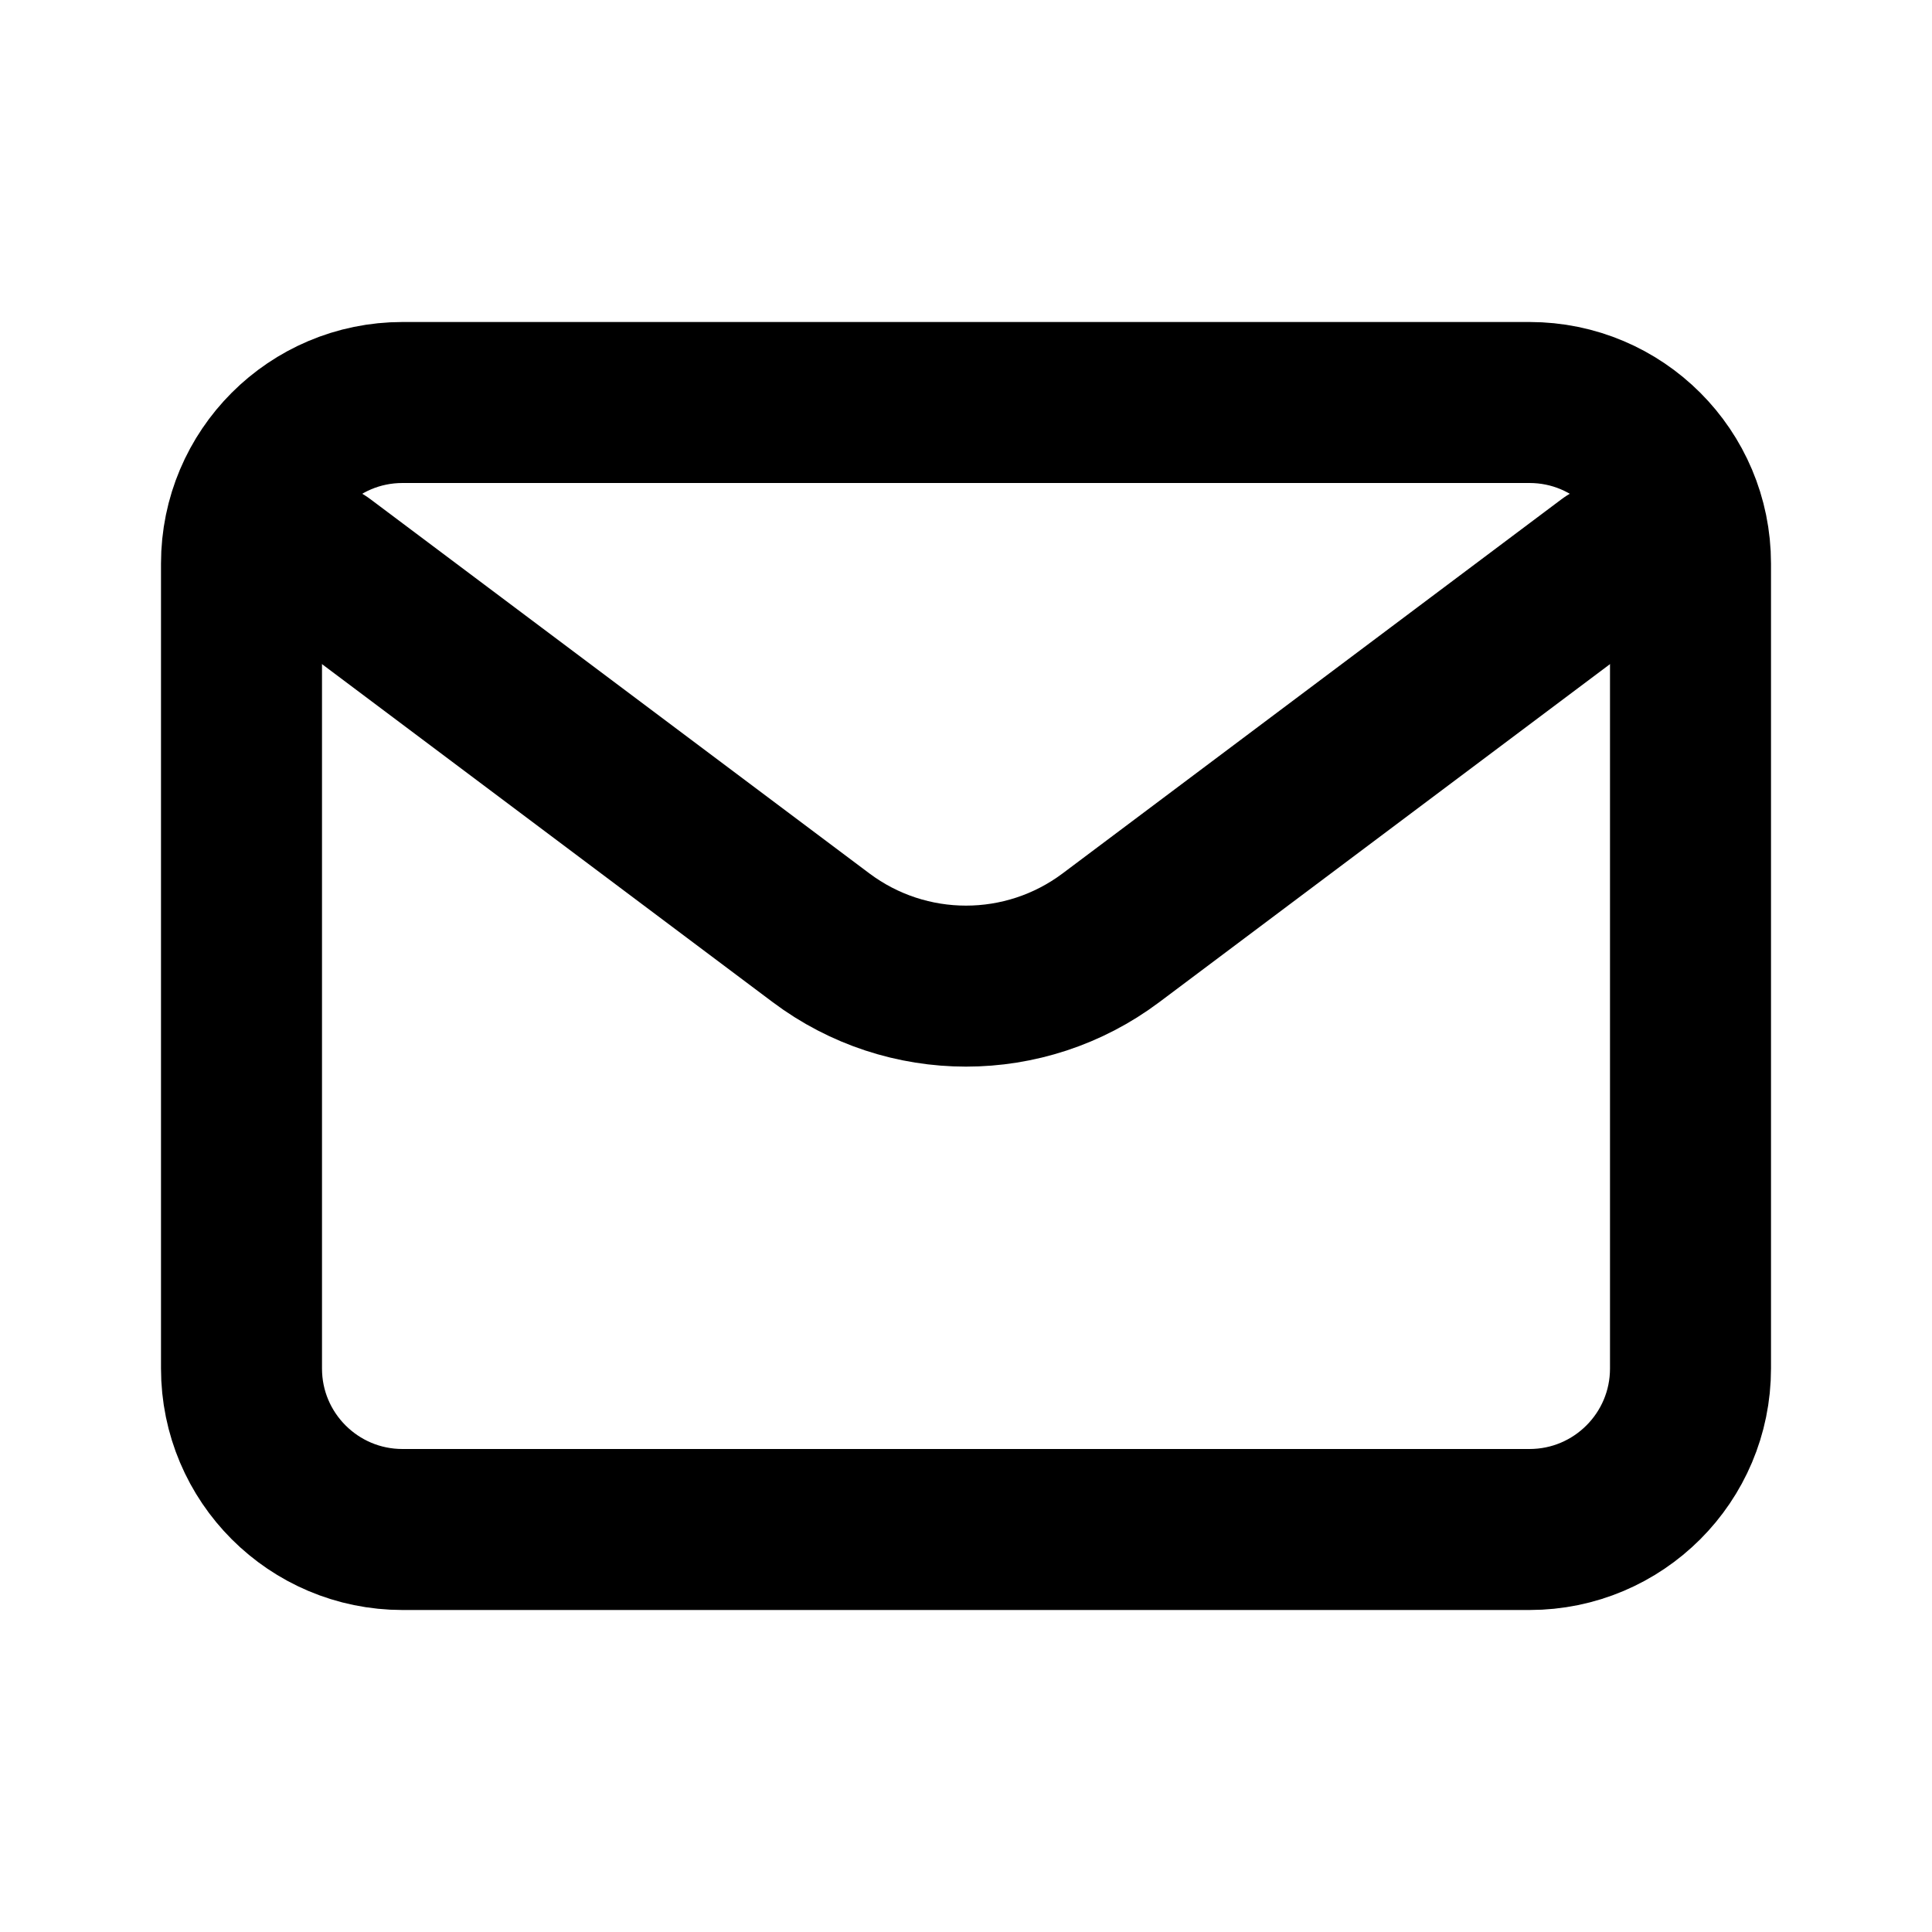
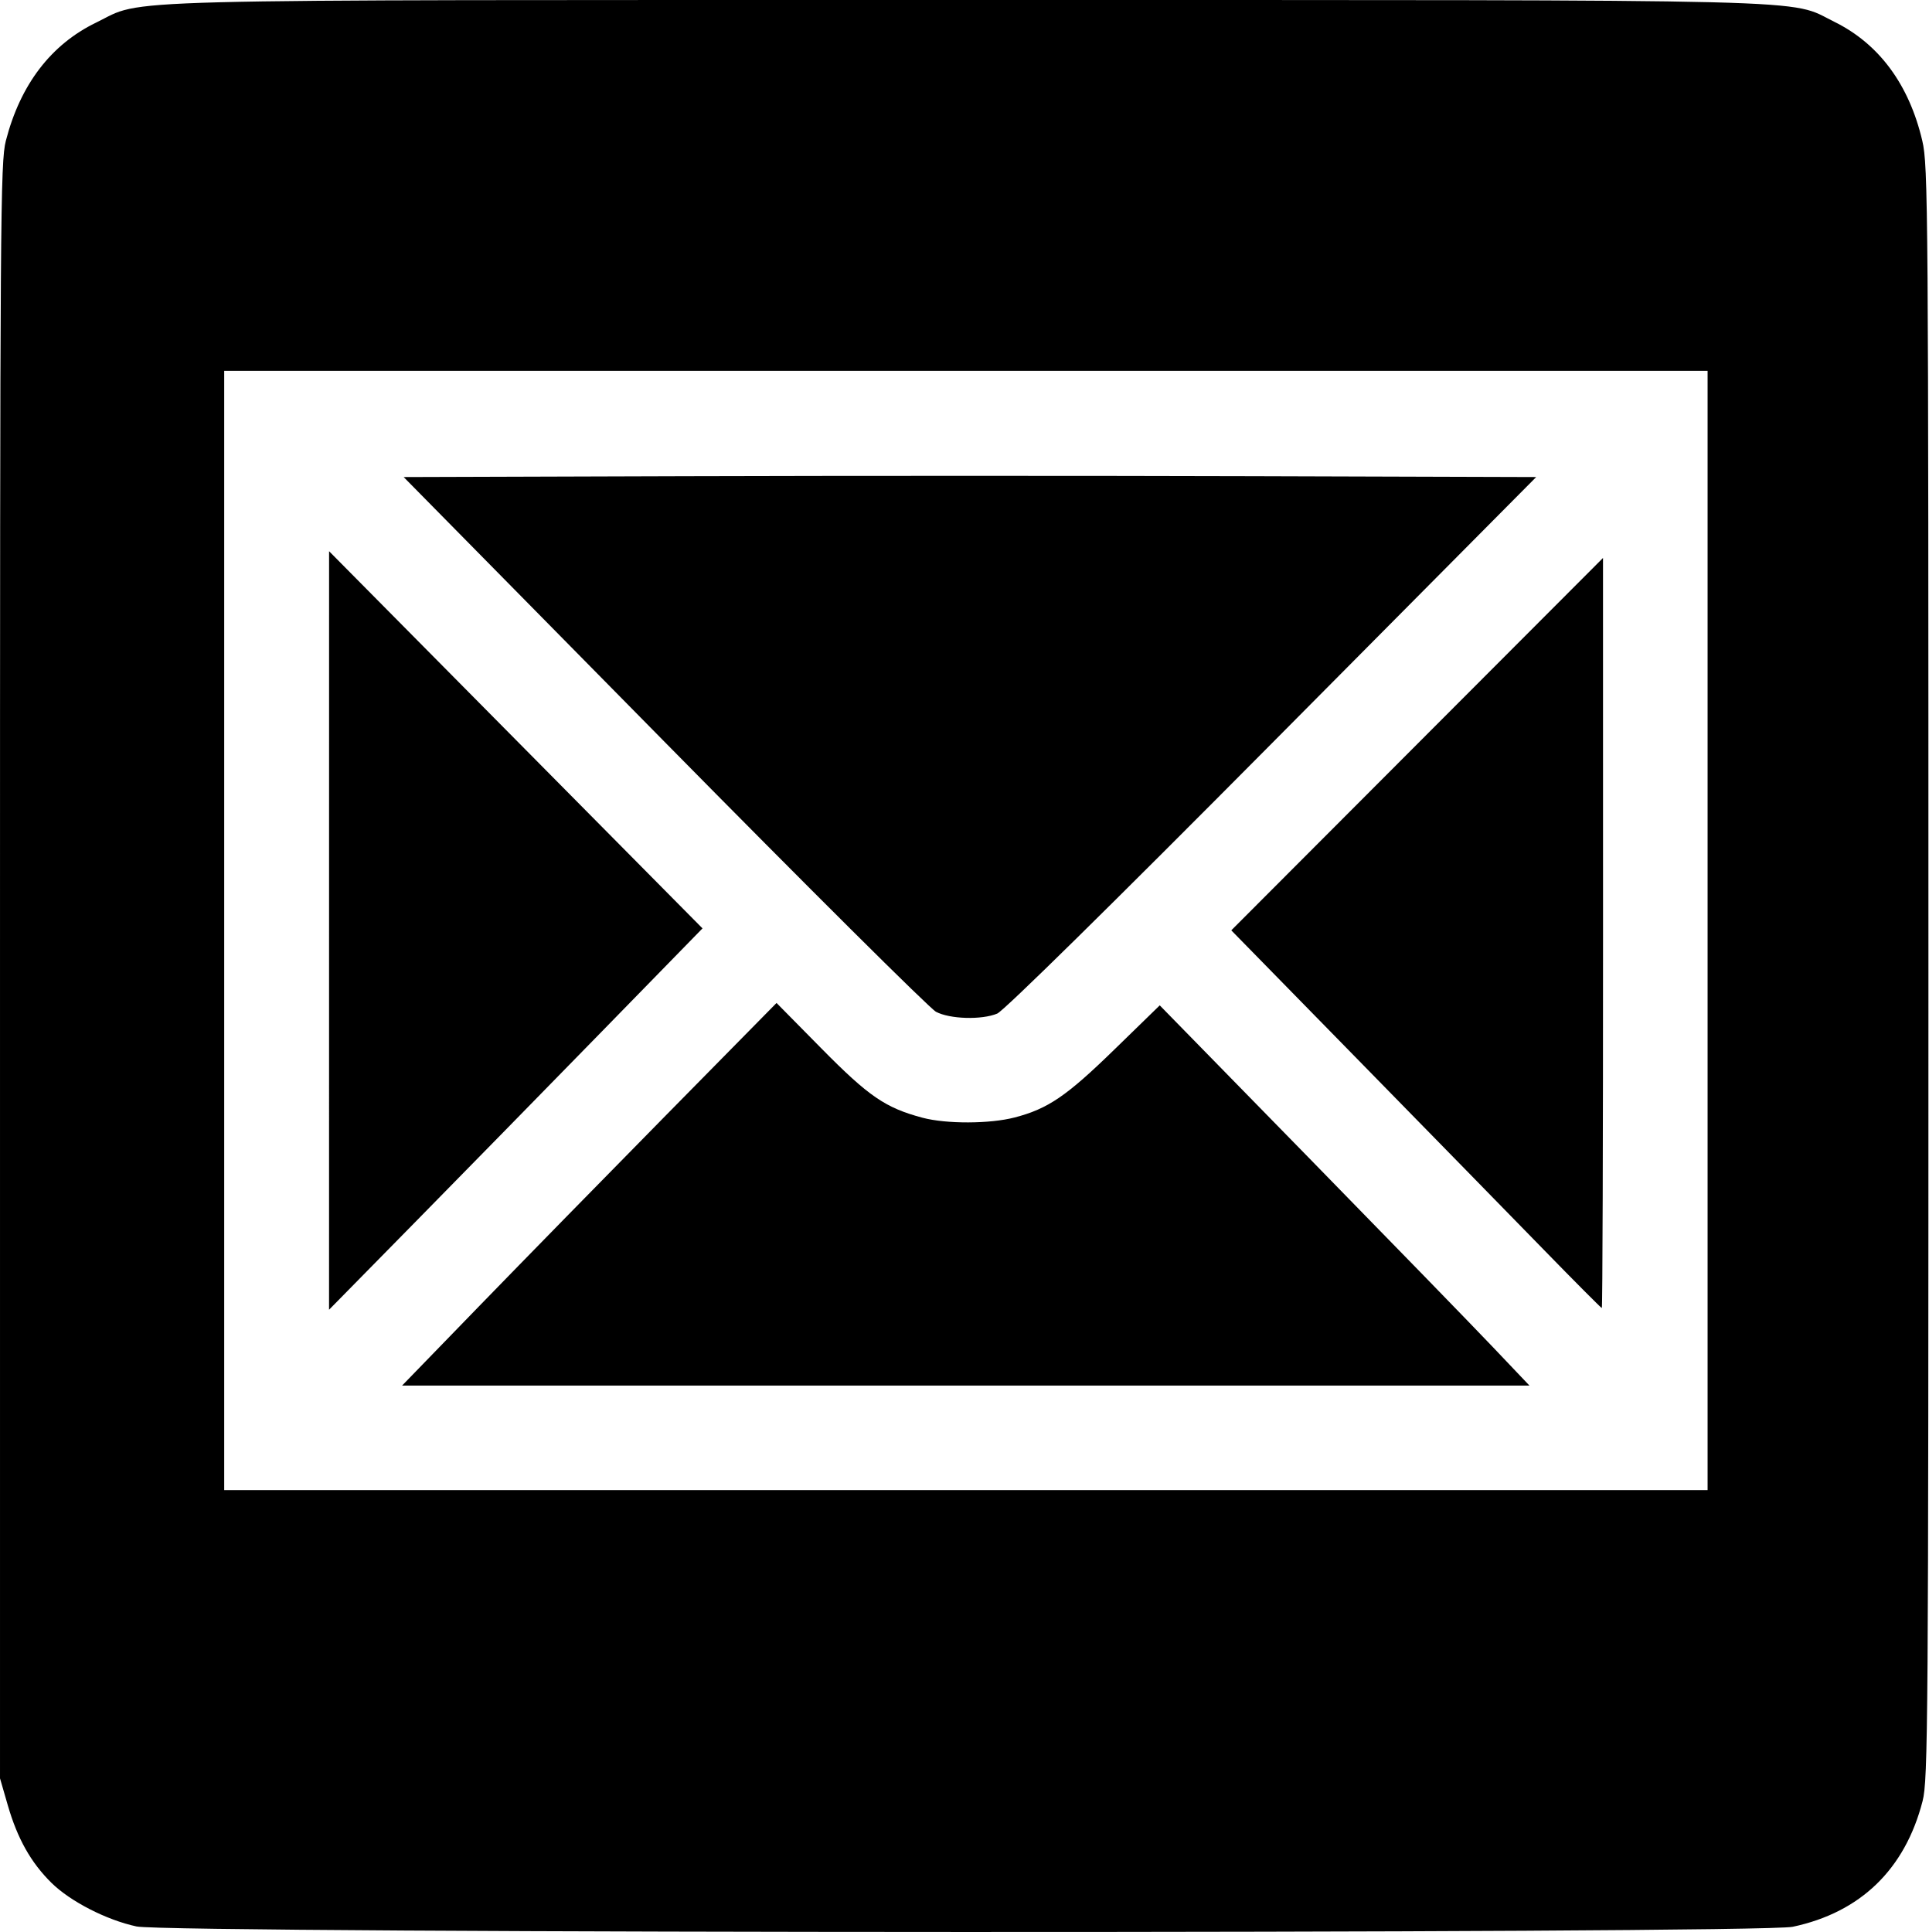
- <svg xmlns="http://www.w3.org/2000/svg" width="800px" height="800px" viewBox="0 0 24 24" fill="none">
-   <path d="M4 7L10.2 11.65C11.267 12.45 12.733 12.45 13.8 11.65L20 7" stroke="#000000" stroke-width="2" stroke-linecap="round" stroke-linejoin="round" />
-   <rect x="3" y="5" width="18" height="14" rx="2" stroke="#000000" stroke-width="2" stroke-linecap="round" />
+ <svg xmlns="http://www.w3.org/2000/svg" height="113.644" id="svg2" version="1.0" width="113.429">
+   <defs id="defs4" />
+   <g id="layer1" transform="translate(-64.92857,-41.28467)">
+     <path d="M 72.96,154.603 C 71.191,154.222 69.066,153.132 67.954,152.036 C 66.749,150.848 65.955,149.438 65.387,147.474 L 64.929,145.89 L 64.929,98.397 C 64.929,54.001 64.951,50.816 65.272,49.568 C 66.122,46.264 67.927,43.9 70.58,42.615 C 73.517,41.194 69.978,41.286 121.716,41.286 C 173.251,41.286 170.055,41.206 172.82,42.566 C 175.448,43.859 177.22,46.254 177.996,49.564 C 178.34,51.028 178.357,53.369 178.357,98.496 C 178.357,142.837 178.335,145.976 178.013,147.229 C 176.982,151.24 174.36,153.778 170.375,154.622 C 168.393,155.042 74.912,155.024 72.96,154.603 z M 165.368,96.017 L 165.368,63.099 L 121.742,63.099 L 78.116,63.099 L 78.116,96.017 L 78.116,128.935 L 121.742,128.935 L 165.368,128.935 L 165.368,96.017 z M 93.148,118.078 C 95.661,115.488 100.617,110.424 104.161,106.825 L 110.604,100.281 L 113.248,102.961 C 116.029,105.78 117.01,106.452 119.19,107.032 C 120.588,107.404 123.15,107.397 124.61,107.016 C 126.568,106.507 127.656,105.766 130.467,103.028 L 133.144,100.422 L 141.87,109.345 C 146.669,114.253 151.562,119.285 152.743,120.528 L 154.891,122.788 L 121.735,122.788 L 88.578,122.788 L 93.148,118.078 z M 84.284,96.017 L 84.285,73.708 L 95.267,84.801 L 106.249,95.894 L 100.334,101.954 C 97.081,105.287 92.138,110.335 89.351,113.17 L 84.283,118.326 L 84.284,96.017 z M 155.741,114.806 C 153.909,112.925 149.021,107.926 144.88,103.697 L 137.352,96.009 L 148.284,85.057 L 159.216,74.105 L 159.218,96.166 C 159.22,108.299 159.188,118.227 159.147,118.227 C 159.107,118.227 157.574,116.688 155.741,114.806 z M 119.981,100.799 C 119.613,100.603 112.417,93.446 103.991,84.894 L 88.671,69.346 L 105.306,69.295 C 114.455,69.267 129.443,69.267 138.613,69.295 L 155.286,69.346 L 139.755,84.992 C 130.291,94.527 123.974,100.743 123.584,100.906 C 122.672,101.287 120.793,101.232 119.981,100.799 z" id="path2320" style="fill:#000000" />
+   </g>
</svg>
